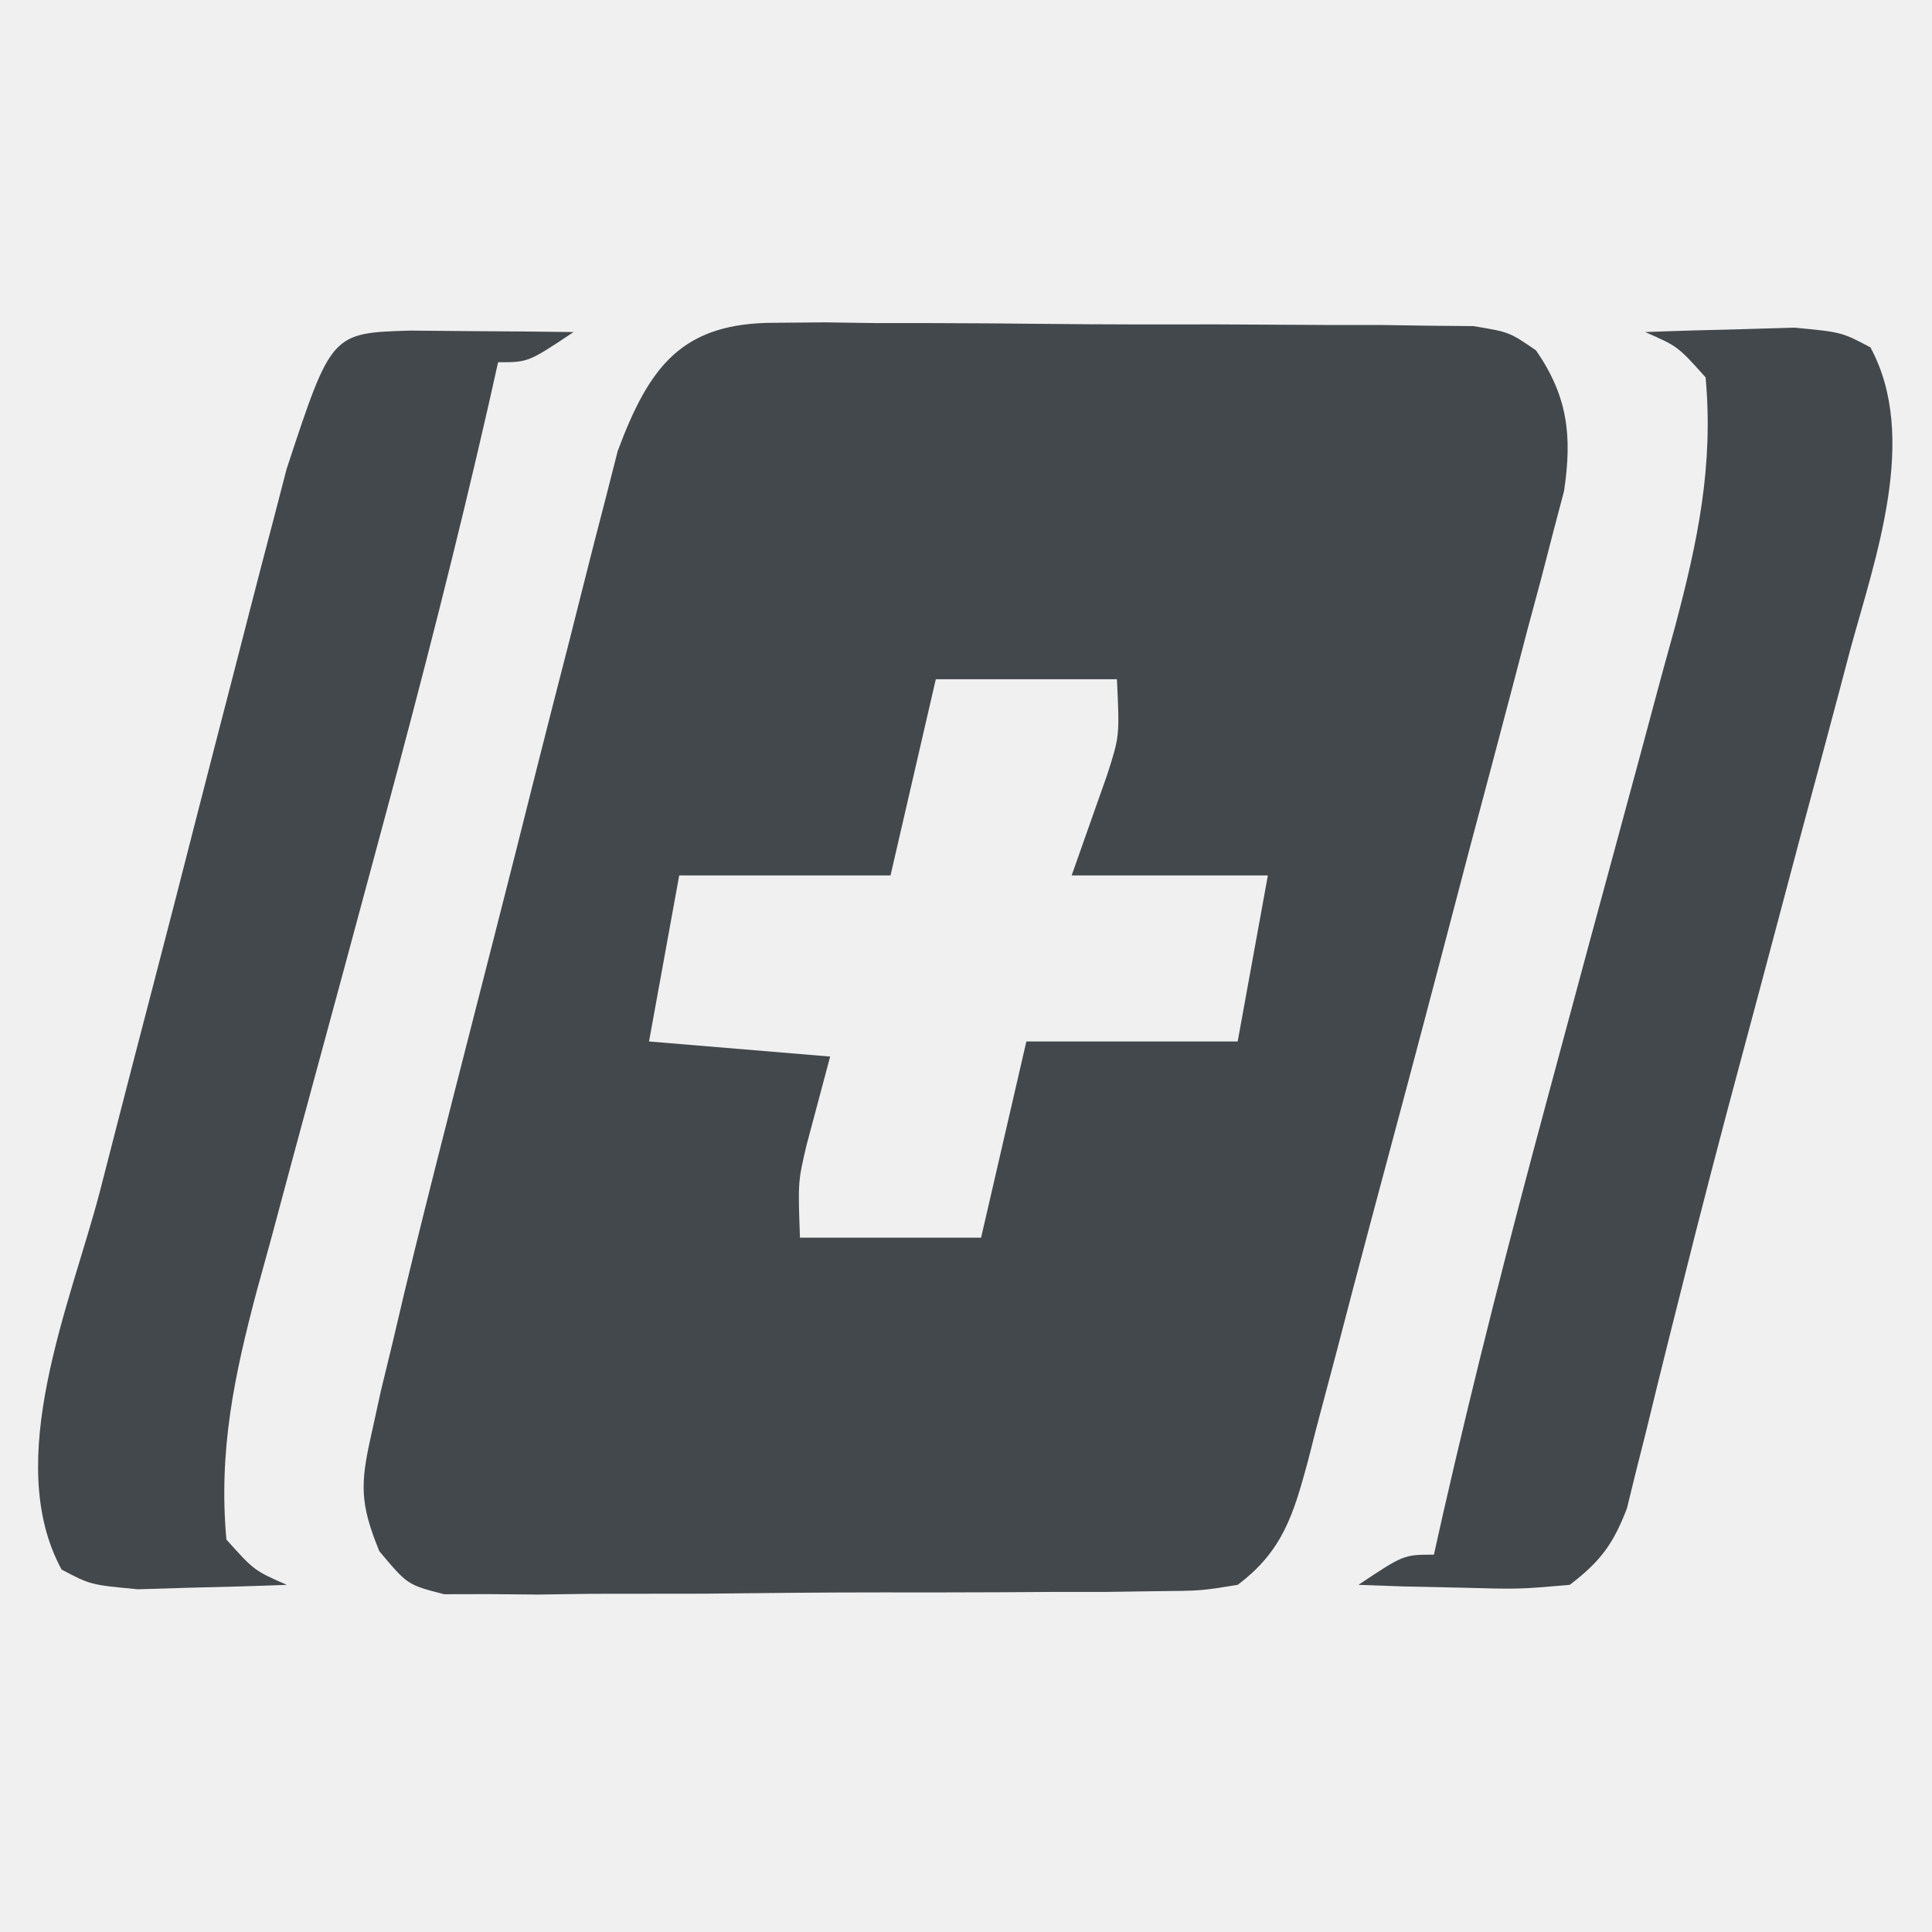
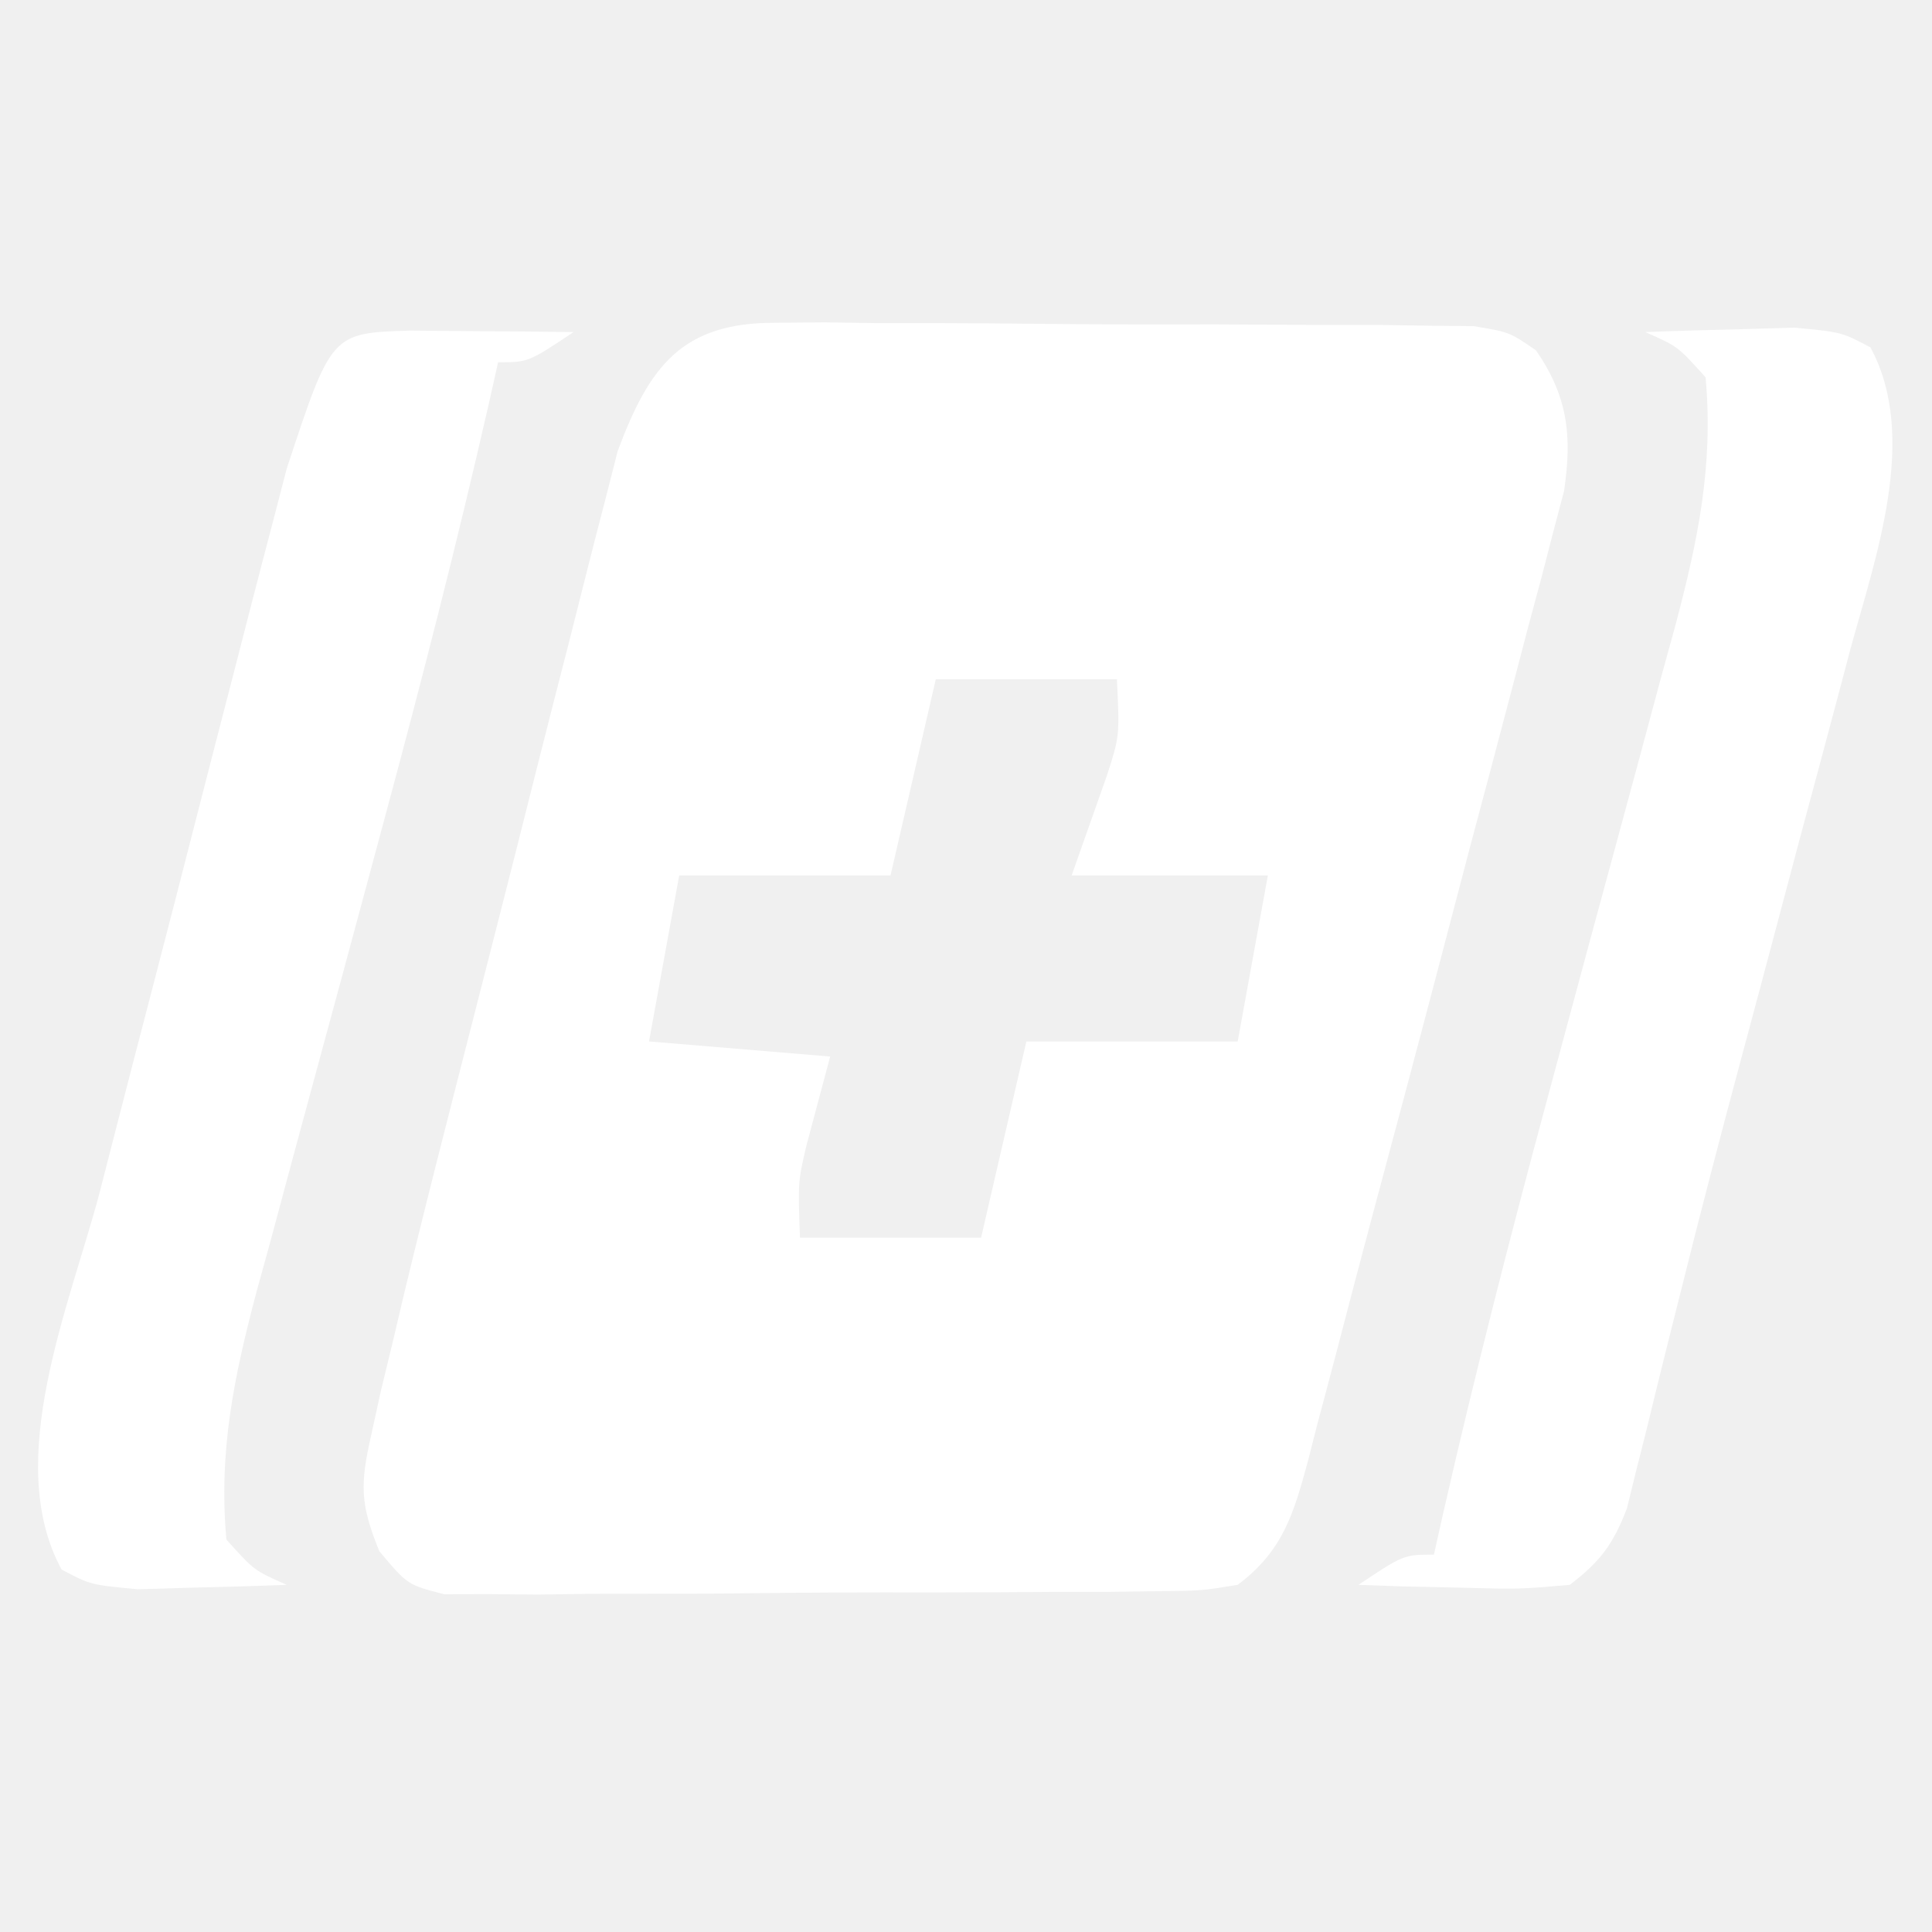
<svg xmlns="http://www.w3.org/2000/svg" version="1.1" width="128" height="128">
-   <path d="M0 0 C1.607 -0.014 1.607 -0.014 3.246 -0.028 C4.973 -0.004 4.973 -0.004 6.734 0.021 C7.92 0.021 9.106 0.021 10.327 0.021 C12.833 0.027 15.339 0.044 17.845 0.073 C21.688 0.115 25.529 0.114 29.373 0.107 C31.806 0.118 34.239 0.131 36.672 0.146 C37.825 0.147 38.978 0.147 40.166 0.147 C41.768 0.171 41.768 0.171 43.402 0.195 C44.813 0.208 44.813 0.208 46.253 0.221 C48.636 0.615 48.636 0.615 50.401 1.829 C52.514 4.884 52.802 7.509 52.259 11.145 C51.905 12.486 51.905 12.486 51.544 13.854 C51.28 14.877 51.016 15.9 50.743 16.953 C50.3 18.602 50.3 18.602 49.847 20.283 C49.397 22.006 49.397 22.006 48.937 23.764 C47.972 27.447 46.992 31.125 46.011 34.803 C45.374 37.229 44.737 39.655 44.101 42.082 C42.578 47.882 41.033 53.677 39.477 59.468 C38.695 62.397 37.928 65.329 37.165 68.262 C36.731 69.897 36.297 71.532 35.863 73.166 C35.678 73.892 35.493 74.619 35.303 75.367 C34.339 78.935 33.625 81.373 30.636 83.615 C28.208 84.01 28.208 84.01 25.295 84.035 C23.658 84.059 23.658 84.059 21.988 84.083 C20.81 84.084 19.632 84.084 18.418 84.084 C17.208 84.092 15.999 84.099 14.753 84.107 C12.194 84.118 9.635 84.121 7.076 84.116 C3.152 84.115 -0.771 84.157 -4.696 84.201 C-7.179 84.206 -9.662 84.209 -12.145 84.209 C-13.912 84.234 -13.912 84.234 -15.715 84.259 C-16.806 84.249 -17.897 84.24 -19.022 84.23 C-19.983 84.233 -20.944 84.235 -21.935 84.237 C-24.364 83.615 -24.364 83.615 -26.234 81.384 C-27.51 78.255 -27.51 76.961 -26.773 73.707 C-26.562 72.742 -26.351 71.777 -26.133 70.783 C-25.879 69.738 -25.625 68.692 -25.364 67.615 C-24.975 65.964 -24.975 65.964 -24.579 64.279 C-23.685 60.563 -22.754 56.858 -21.809 53.154 C-21.554 52.153 -21.554 52.153 -21.295 51.131 C-20.4 47.61 -19.5 44.09 -18.596 40.571 C-17.668 36.952 -16.756 33.33 -15.847 29.707 C-15.14 26.902 -14.422 24.099 -13.7 21.297 C-13.359 19.962 -13.021 18.626 -12.688 17.29 C-12.223 15.423 -11.739 13.561 -11.255 11.7 C-10.985 10.643 -10.716 9.585 -10.439 8.496 C-8.338 2.866 -6.18 -0.013 0 0 Z M10.636 23.615 C9.646 27.905 8.656 32.195 7.636 36.615 C3.016 36.615 -1.604 36.615 -6.364 36.615 C-7.354 42.06 -7.354 42.06 -8.364 47.615 C-4.404 47.945 -0.444 48.275 3.636 48.615 C3.116 50.568 2.595 52.521 2.074 54.475 C1.503 56.904 1.503 56.904 1.636 60.615 C5.596 60.615 9.556 60.615 13.636 60.615 C14.626 56.325 15.616 52.035 16.636 47.615 C21.256 47.615 25.876 47.615 30.636 47.615 C31.296 43.985 31.956 40.355 32.636 36.615 C28.346 36.615 24.056 36.615 19.636 36.615 C20.418 34.402 21.199 32.188 21.98 29.975 C22.815 27.381 22.815 27.381 22.636 23.615 C18.676 23.615 14.716 23.615 10.636 23.615 Z " fill="#43484c" transform="translate(51.36353,21.38477)" />
-   <path d="M0 0 C1.932 0.017 1.932 0.017 3.902 0.035 C5.193 0.044 6.483 0.053 7.812 0.062 C8.812 0.074 9.811 0.086 10.84 0.098 C7.84 2.098 7.84 2.098 5.84 2.098 C5.635 3.011 5.431 3.924 5.22 4.865 C3.14 13.989 0.823 23.036 -1.613 32.07 C-1.92 33.212 -2.227 34.355 -2.544 35.531 C-3.823 40.284 -5.104 45.036 -6.398 49.784 C-7.354 53.294 -8.297 56.807 -9.238 60.32 C-9.532 61.385 -9.826 62.45 -10.128 63.547 C-11.637 69.22 -12.694 74.221 -12.16 80.098 C-10.318 82.15 -10.318 82.15 -8.16 83.098 C-10.264 83.179 -12.368 83.237 -14.473 83.285 C-15.644 83.32 -16.816 83.355 -18.023 83.391 C-21.16 83.098 -21.16 83.098 -23.078 82.086 C-27.015 74.853 -22.49 64.478 -20.547 57.055 C-20.172 55.599 -19.798 54.142 -19.425 52.686 C-18.643 49.646 -17.855 46.608 -17.062 43.571 C-16.048 39.687 -15.049 35.799 -14.056 31.91 C-13.287 28.906 -12.511 25.905 -11.732 22.905 C-11.361 21.472 -10.992 20.039 -10.626 18.605 C-10.112 16.6 -9.588 14.598 -9.061 12.597 C-8.766 11.46 -8.471 10.322 -8.166 9.151 C-5.204 0.161 -5.204 0.161 0 0 Z " fill="#43484c" transform="translate(27.16016,21.90234)" />
-   <path d="M0 0 C2.104 -0.081 4.208 -0.139 6.312 -0.188 C7.484 -0.222 8.656 -0.257 9.863 -0.293 C13 0 13 0 14.918 1.012 C18.148 6.948 15.245 14.958 13.586 21.035 C13.208 22.468 13.208 22.468 12.822 23.93 C12.015 26.976 11.196 30.019 10.375 33.062 C9.847 35.047 9.319 37.032 8.793 39.018 C8.003 41.994 7.212 44.97 6.411 47.944 C5.018 53.125 3.663 58.312 2.368 63.519 C2.103 64.574 1.838 65.628 1.565 66.714 C1.059 68.733 0.561 70.753 0.073 72.776 C-0.155 73.681 -0.384 74.585 -0.619 75.517 C-0.814 76.313 -1.009 77.108 -1.21 77.928 C-2.115 80.302 -2.984 81.462 -5 83 C-8.355 83.293 -8.355 83.293 -12.188 83.188 C-13.46 83.16 -14.732 83.133 -16.043 83.105 C-17.019 83.071 -17.995 83.036 -19 83 C-16 81 -16 81 -14 81 C-13.693 79.63 -13.693 79.63 -13.38 78.233 C-11.3 69.109 -8.984 60.062 -6.547 51.027 C-6.24 49.885 -5.933 48.743 -5.616 47.566 C-4.337 42.814 -3.057 38.062 -1.762 33.314 C-0.806 29.804 0.137 26.291 1.078 22.777 C1.372 21.713 1.665 20.648 1.968 19.551 C3.477 13.877 4.533 8.877 4 3 C2.158 0.947 2.158 0.947 0 0 Z " fill="#43484c" transform="translate(109,22)" />
+   <path d="M0 0 C1.607 -0.014 1.607 -0.014 3.246 -0.028 C4.973 -0.004 4.973 -0.004 6.734 0.021 C7.92 0.021 9.106 0.021 10.327 0.021 C12.833 0.027 15.339 0.044 17.845 0.073 C21.688 0.115 25.529 0.114 29.373 0.107 C31.806 0.118 34.239 0.131 36.672 0.146 C37.825 0.147 38.978 0.147 40.166 0.147 C41.768 0.171 41.768 0.171 43.402 0.195 C44.813 0.208 44.813 0.208 46.253 0.221 C48.636 0.615 48.636 0.615 50.401 1.829 C52.514 4.884 52.802 7.509 52.259 11.145 C51.905 12.486 51.905 12.486 51.544 13.854 C51.28 14.877 51.016 15.9 50.743 16.953 C50.3 18.602 50.3 18.602 49.847 20.283 C49.397 22.006 49.397 22.006 48.937 23.764 C47.972 27.447 46.992 31.125 46.011 34.803 C45.374 37.229 44.737 39.655 44.101 42.082 C42.578 47.882 41.033 53.677 39.477 59.468 C38.695 62.397 37.928 65.329 37.165 68.262 C36.731 69.897 36.297 71.532 35.863 73.166 C35.678 73.892 35.493 74.619 35.303 75.367 C34.339 78.935 33.625 81.373 30.636 83.615 C28.208 84.01 28.208 84.01 25.295 84.035 C23.658 84.059 23.658 84.059 21.988 84.083 C20.81 84.084 19.632 84.084 18.418 84.084 C17.208 84.092 15.999 84.099 14.753 84.107 C12.194 84.118 9.635 84.121 7.076 84.116 C3.152 84.115 -0.771 84.157 -4.696 84.201 C-7.179 84.206 -9.662 84.209 -12.145 84.209 C-13.912 84.234 -13.912 84.234 -15.715 84.259 C-16.806 84.249 -17.897 84.24 -19.022 84.23 C-19.983 84.233 -20.944 84.235 -21.935 84.237 C-24.364 83.615 -24.364 83.615 -26.234 81.384 C-27.51 78.255 -27.51 76.961 -26.773 73.707 C-26.562 72.742 -26.351 71.777 -26.133 70.783 C-25.879 69.738 -25.625 68.692 -25.364 67.615 C-24.975 65.964 -24.975 65.964 -24.579 64.279 C-23.685 60.563 -22.754 56.858 -21.809 53.154 C-21.554 52.153 -21.554 52.153 -21.295 51.131 C-20.4 47.61 -19.5 44.09 -18.596 40.571 C-17.668 36.952 -16.756 33.33 -15.847 29.707 C-15.14 26.902 -14.422 24.099 -13.7 21.297 C-13.359 19.962 -13.021 18.626 -12.688 17.29 C-12.223 15.423 -11.739 13.561 -11.255 11.7 C-10.985 10.643 -10.716 9.585 -10.439 8.496 C-8.338 2.866 -6.18 -0.013 0 0 Z M10.636 23.615 C9.646 27.905 8.656 32.195 7.636 36.615 C3.016 36.615 -1.604 36.615 -6.364 36.615 C-7.354 42.06 -7.354 42.06 -8.364 47.615 C-4.404 47.945 -0.444 48.275 3.636 48.615 C3.116 50.568 2.595 52.521 2.074 54.475 C1.503 56.904 1.503 56.904 1.636 60.615 C5.596 60.615 9.556 60.615 13.636 60.615 C14.626 56.325 15.616 52.035 16.636 47.615 C21.256 47.615 25.876 47.615 30.636 47.615 C31.296 43.985 31.956 40.355 32.636 36.615 C28.346 36.615 24.056 36.615 19.636 36.615 C20.418 34.402 21.199 32.188 21.98 29.975 C22.815 27.381 22.815 27.381 22.636 23.615 C18.676 23.615 14.716 23.615 10.636 23.615 Z " fill="#FFFFFF" transform="translate(51.36353,21.38477)" />
+   <path d="M0 0 C1.932 0.017 1.932 0.017 3.902 0.035 C5.193 0.044 6.483 0.053 7.812 0.062 C8.812 0.074 9.811 0.086 10.84 0.098 C7.84 2.098 7.84 2.098 5.84 2.098 C5.635 3.011 5.431 3.924 5.22 4.865 C3.14 13.989 0.823 23.036 -1.613 32.07 C-1.92 33.212 -2.227 34.355 -2.544 35.531 C-3.823 40.284 -5.104 45.036 -6.398 49.784 C-7.354 53.294 -8.297 56.807 -9.238 60.32 C-9.532 61.385 -9.826 62.45 -10.128 63.547 C-11.637 69.22 -12.694 74.221 -12.16 80.098 C-10.318 82.15 -10.318 82.15 -8.16 83.098 C-10.264 83.179 -12.368 83.237 -14.473 83.285 C-15.644 83.32 -16.816 83.355 -18.023 83.391 C-21.16 83.098 -21.16 83.098 -23.078 82.086 C-27.015 74.853 -22.49 64.478 -20.547 57.055 C-20.172 55.599 -19.798 54.142 -19.425 52.686 C-18.643 49.646 -17.855 46.608 -17.062 43.571 C-16.048 39.687 -15.049 35.799 -14.056 31.91 C-13.287 28.906 -12.511 25.905 -11.732 22.905 C-11.361 21.472 -10.992 20.039 -10.626 18.605 C-10.112 16.6 -9.588 14.598 -9.061 12.597 C-8.766 11.46 -8.471 10.322 -8.166 9.151 C-5.204 0.161 -5.204 0.161 0 0 Z " fill="#FFFFFF" transform="translate(27.16016,21.90234)" />
+   <path d="M0 0 C2.104 -0.081 4.208 -0.139 6.312 -0.188 C7.484 -0.222 8.656 -0.257 9.863 -0.293 C13 0 13 0 14.918 1.012 C18.148 6.948 15.245 14.958 13.586 21.035 C13.208 22.468 13.208 22.468 12.822 23.93 C12.015 26.976 11.196 30.019 10.375 33.062 C9.847 35.047 9.319 37.032 8.793 39.018 C8.003 41.994 7.212 44.97 6.411 47.944 C5.018 53.125 3.663 58.312 2.368 63.519 C2.103 64.574 1.838 65.628 1.565 66.714 C1.059 68.733 0.561 70.753 0.073 72.776 C-0.155 73.681 -0.384 74.585 -0.619 75.517 C-0.814 76.313 -1.009 77.108 -1.21 77.928 C-2.115 80.302 -2.984 81.462 -5 83 C-8.355 83.293 -8.355 83.293 -12.188 83.188 C-13.46 83.16 -14.732 83.133 -16.043 83.105 C-17.019 83.071 -17.995 83.036 -19 83 C-16 81 -16 81 -14 81 C-13.693 79.63 -13.693 79.63 -13.38 78.233 C-11.3 69.109 -8.984 60.062 -6.547 51.027 C-6.24 49.885 -5.933 48.743 -5.616 47.566 C-4.337 42.814 -3.057 38.062 -1.762 33.314 C-0.806 29.804 0.137 26.291 1.078 22.777 C1.372 21.713 1.665 20.648 1.968 19.551 C3.477 13.877 4.533 8.877 4 3 C2.158 0.947 2.158 0.947 0 0 Z " fill="#FFFFFF" transform="translate(109,22)" />
</svg>
